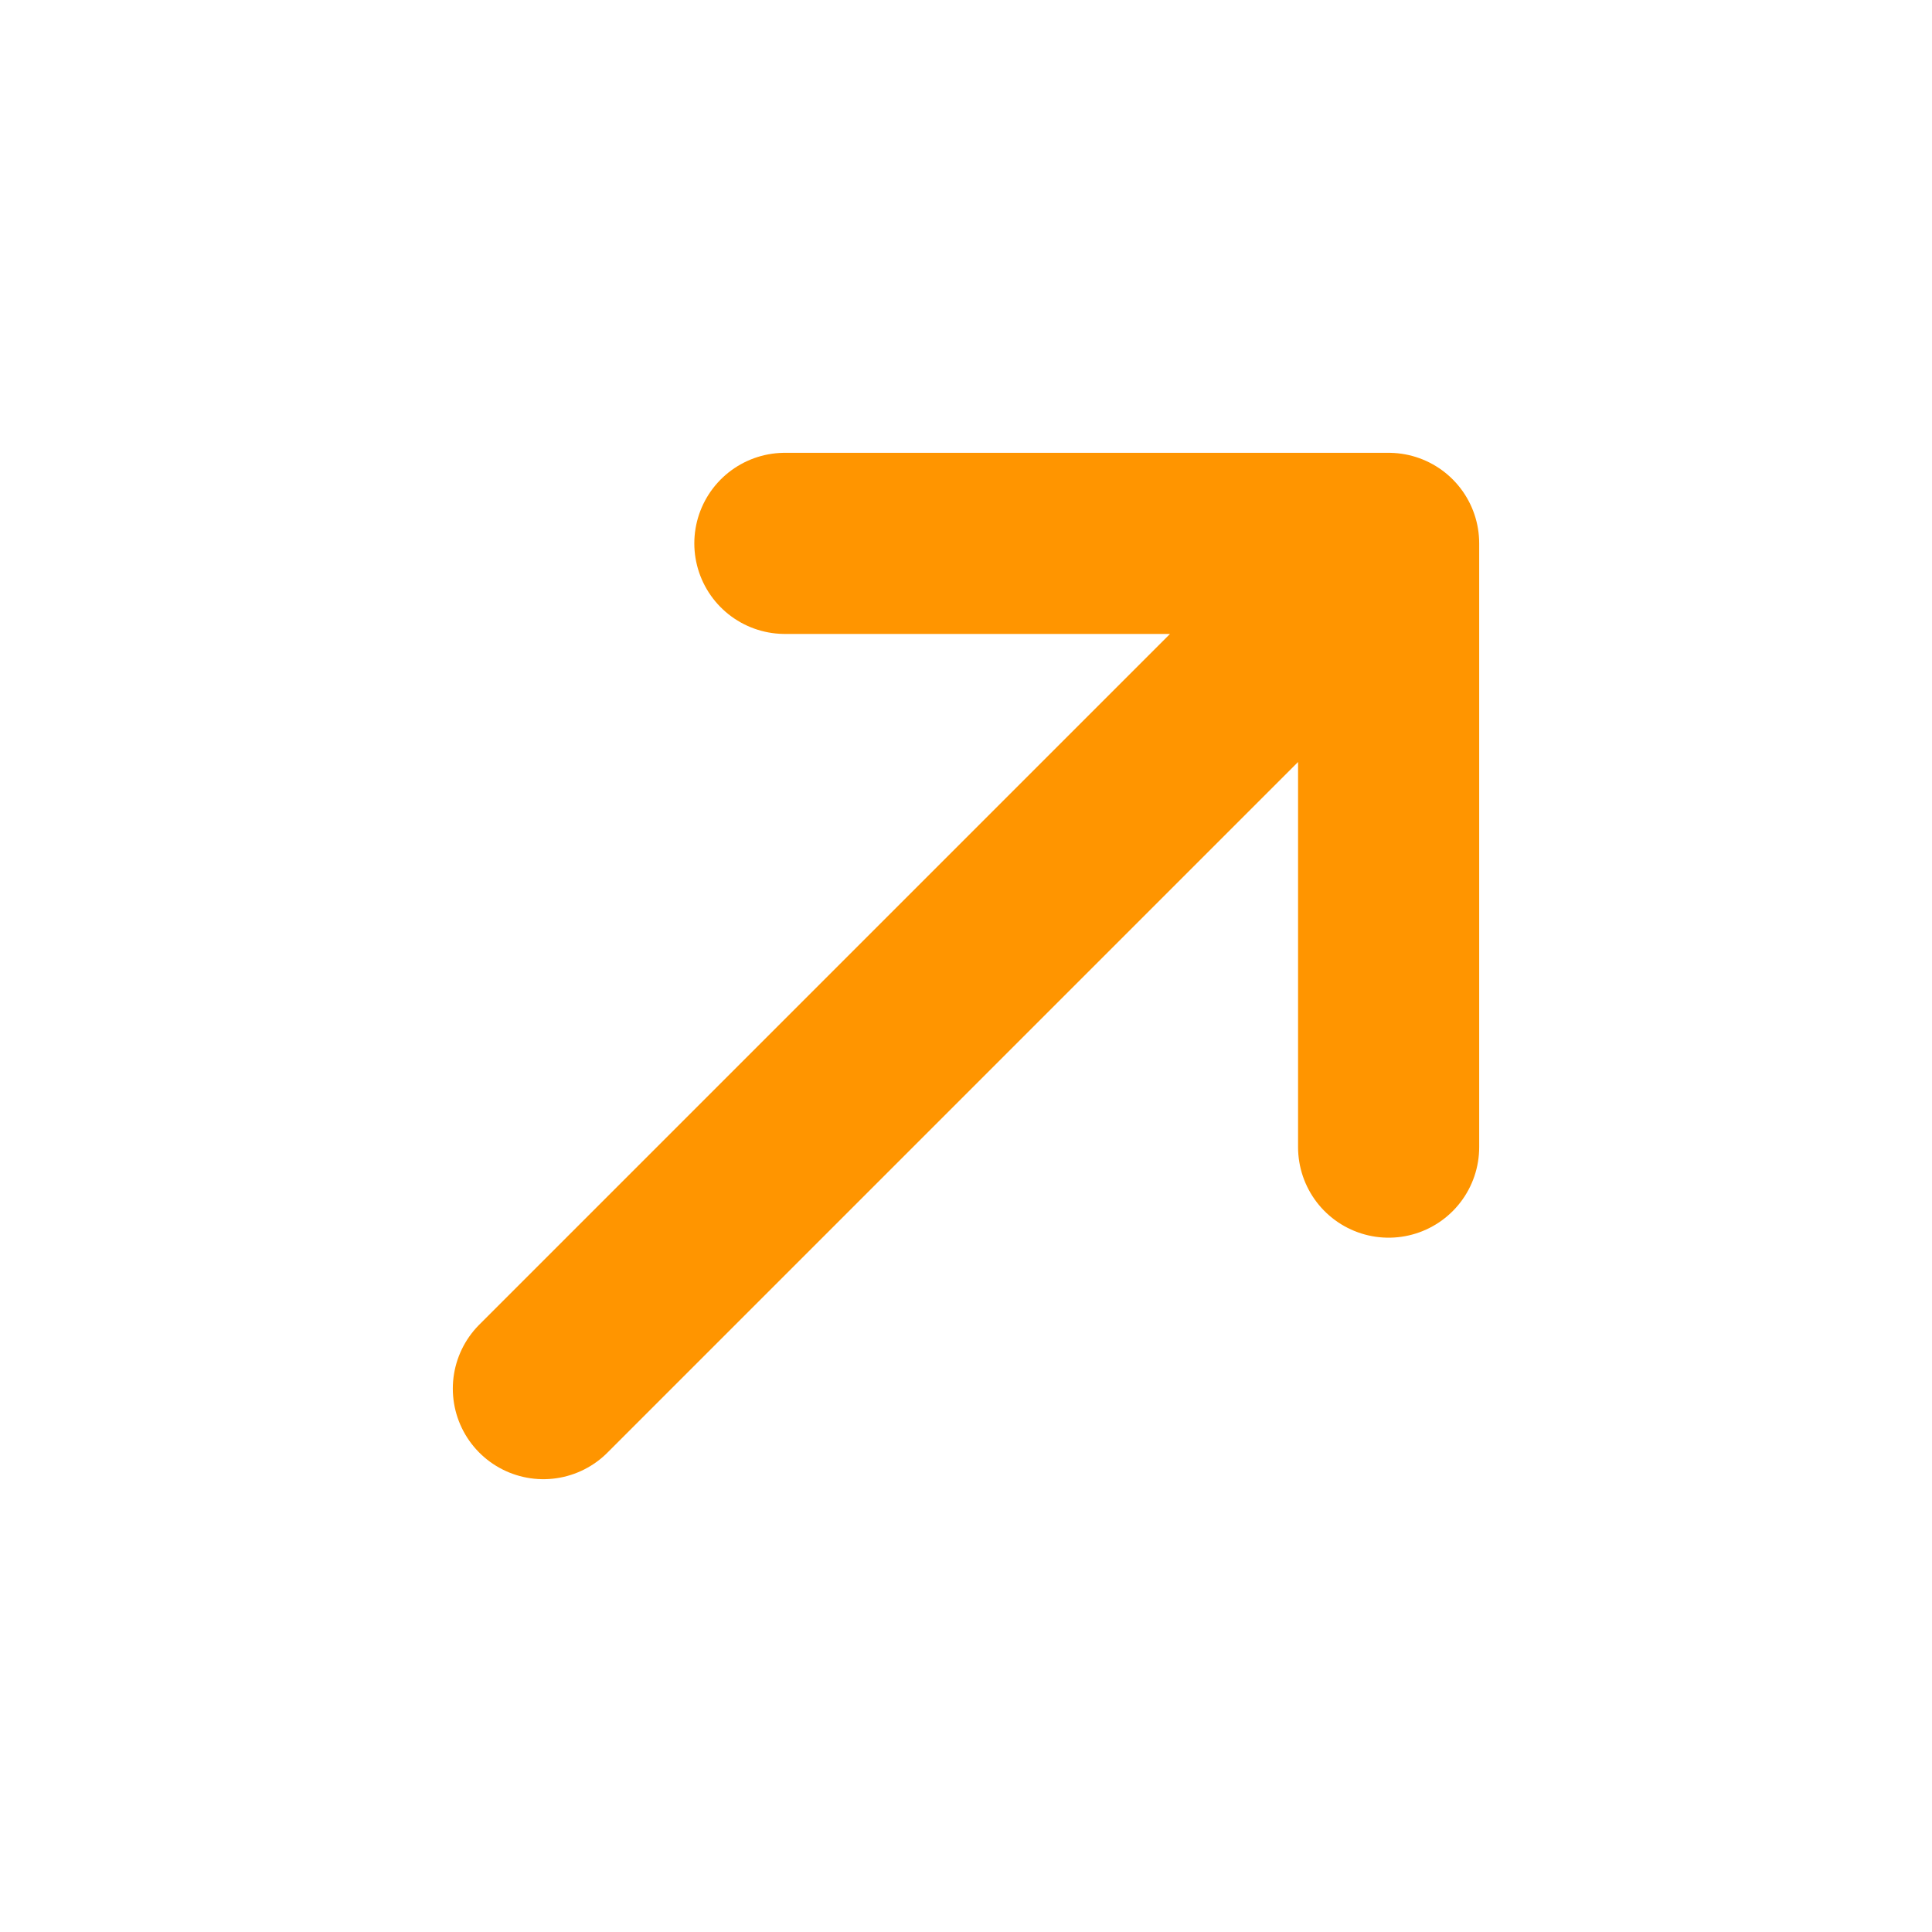
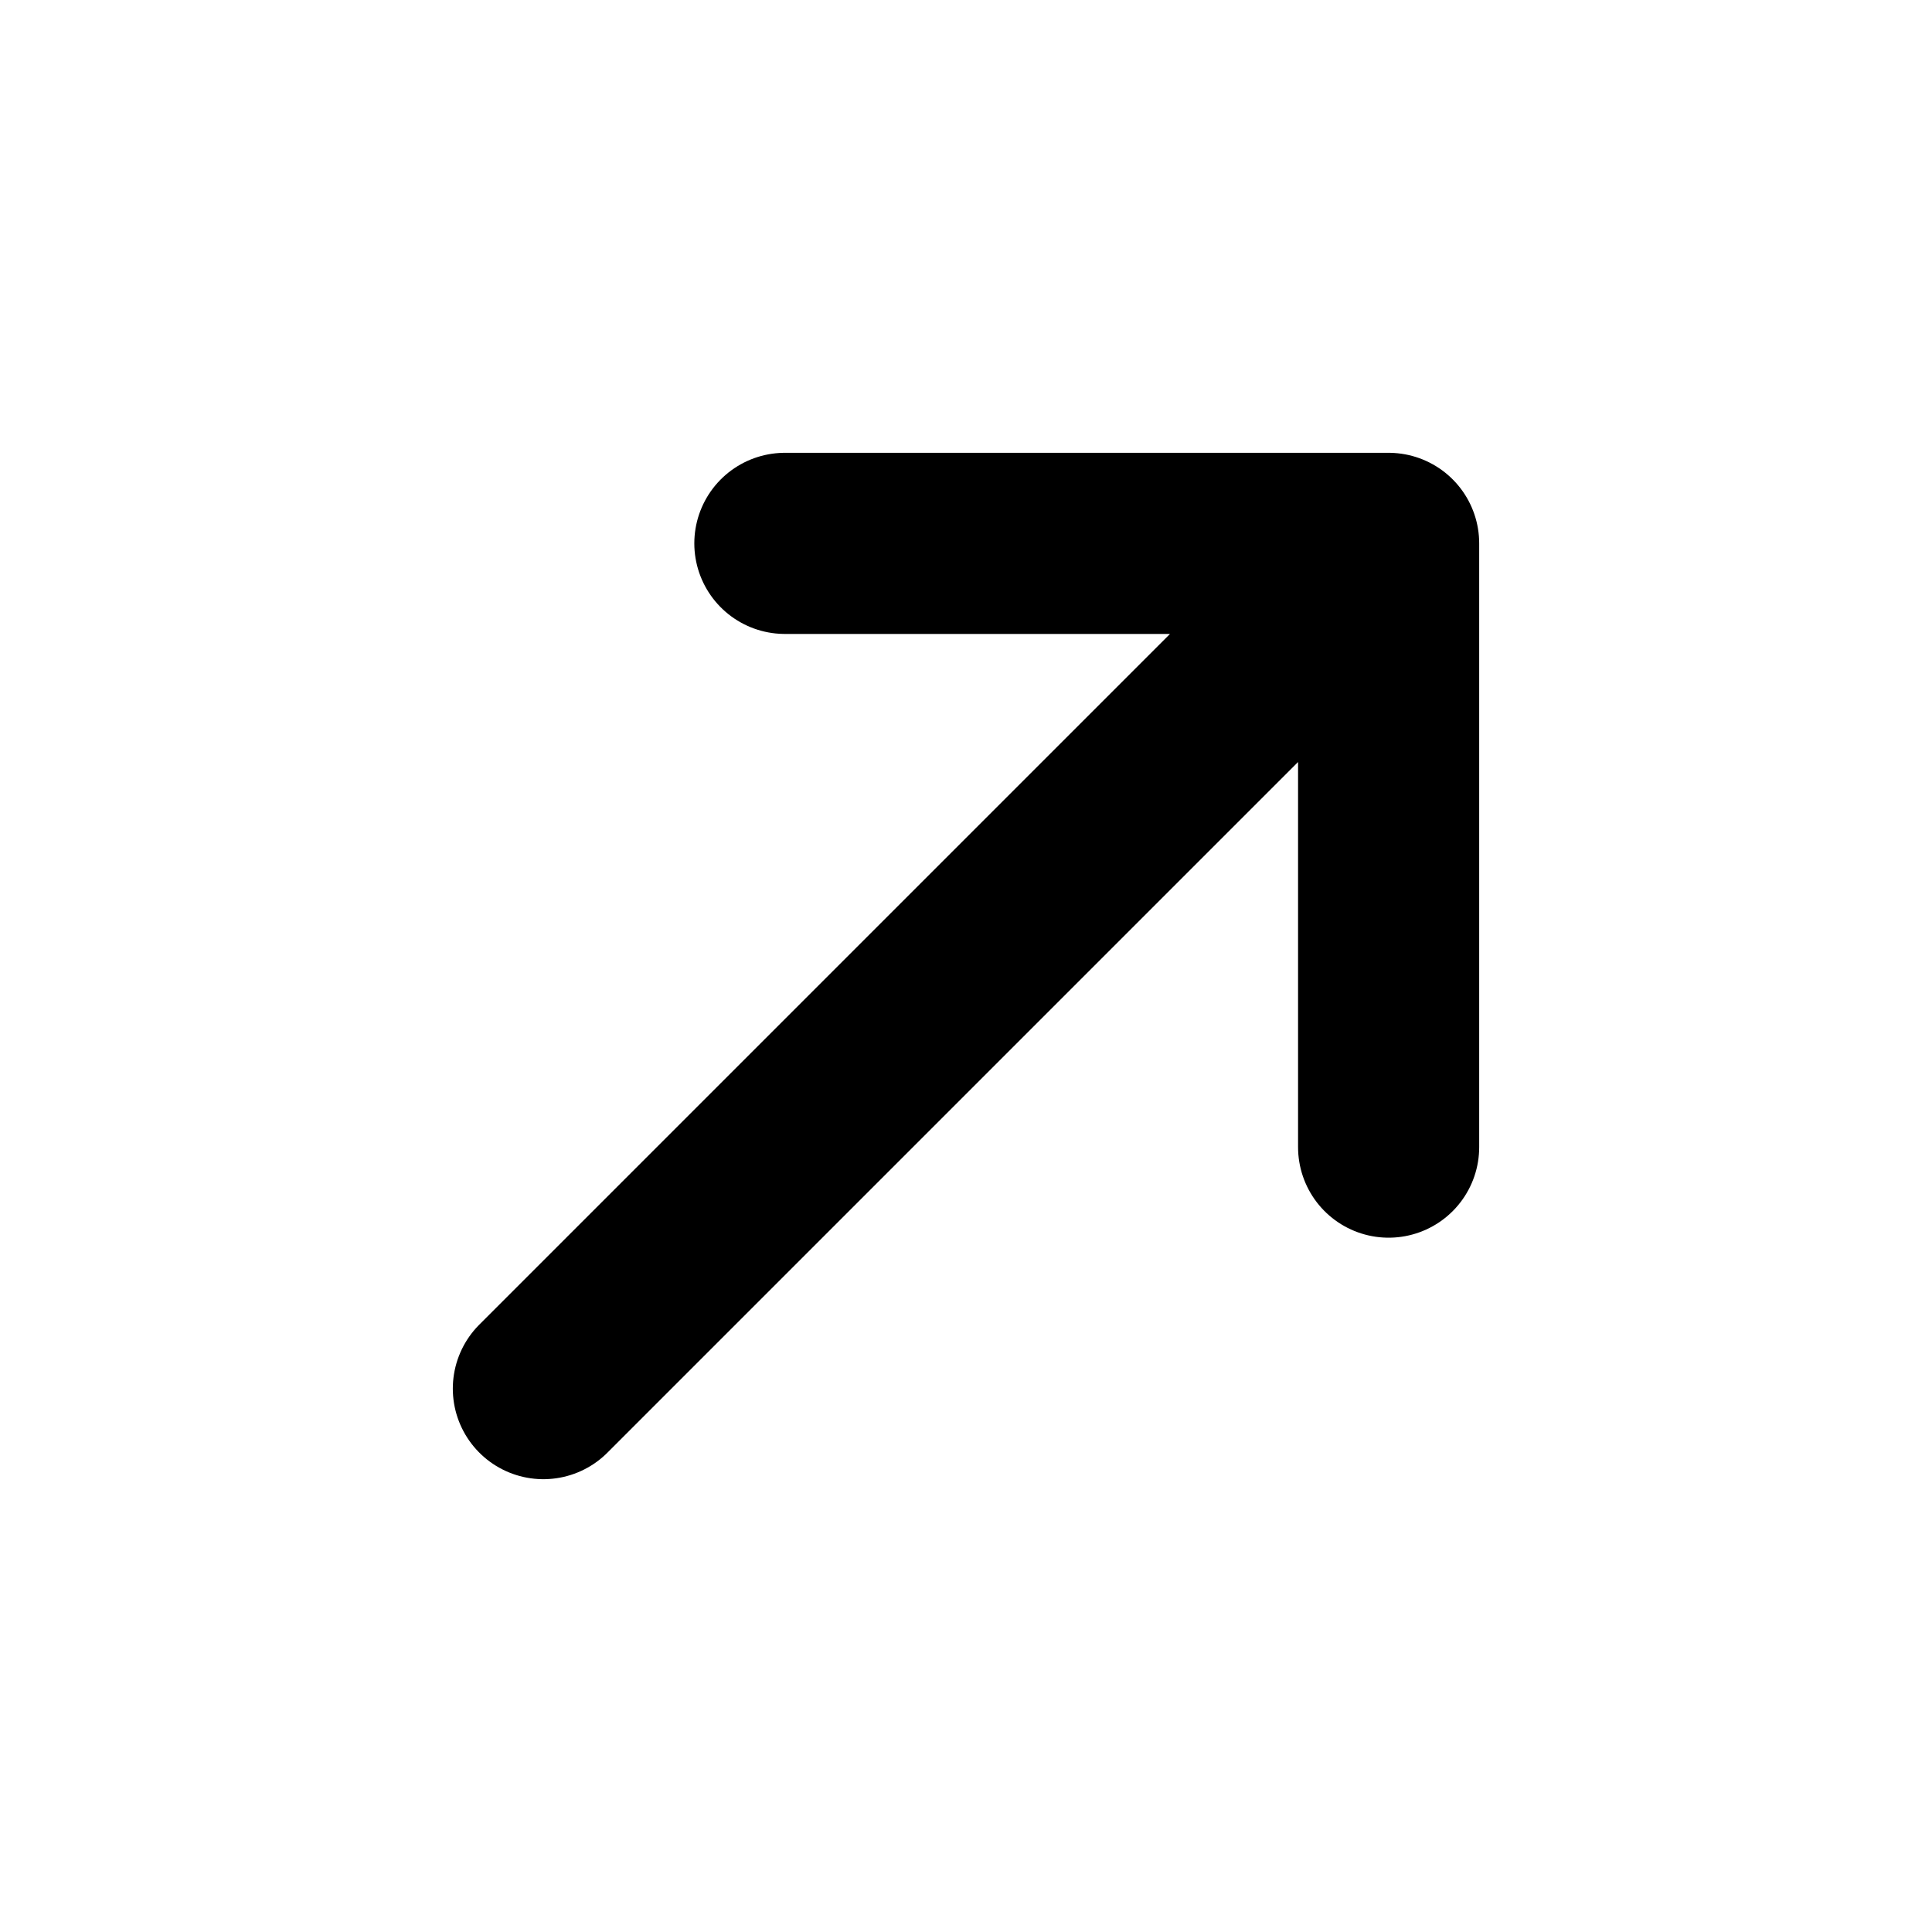
<svg xmlns="http://www.w3.org/2000/svg" width="16" height="16" viewBox="0 0 16 16" fill="none">
-   <path d="M4.5 11.5L11.5 4.5M11.5 4.5H6.5M11.5 4.5V9.5" stroke="#FF9500" stroke-width="1.5" stroke-linecap="round" stroke-linejoin="round" />
+   <path d="M4.5 11.5L11.5 4.5M11.5 4.5H6.5M11.5 4.5V9.5" stroke="#000" stroke-width="1.5" stroke-linecap="round" stroke-linejoin="round" />
</svg>
